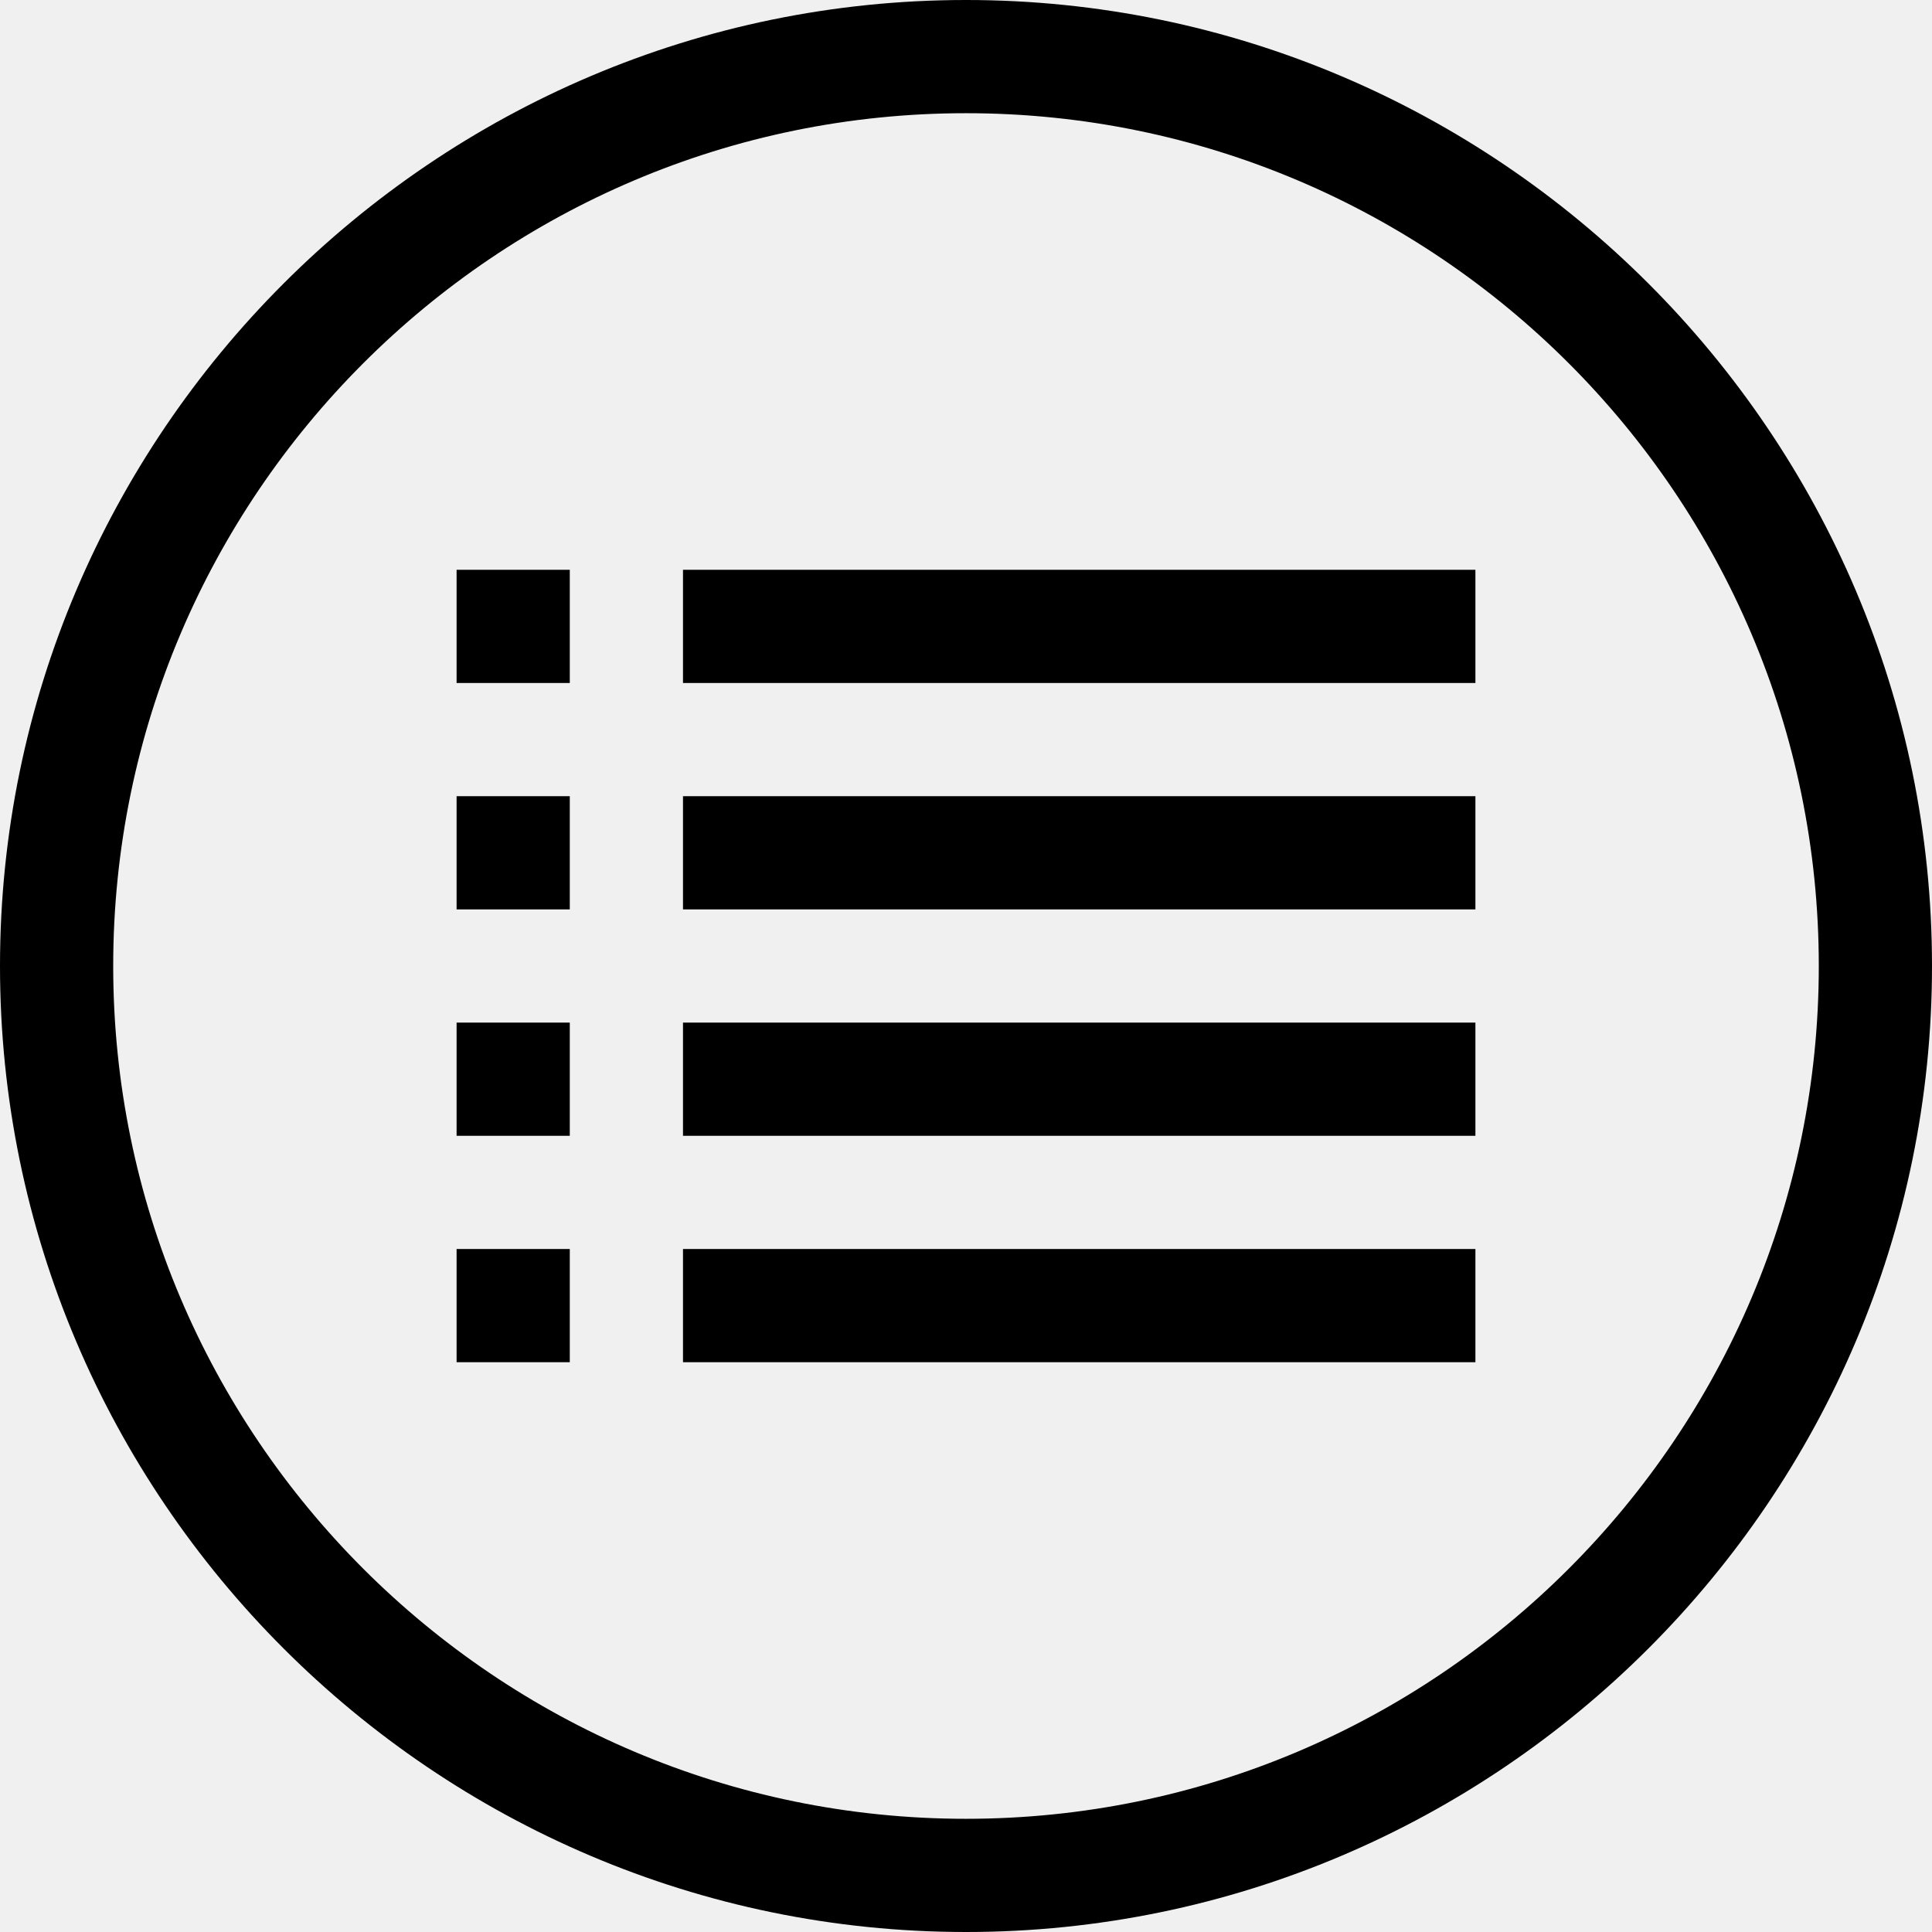
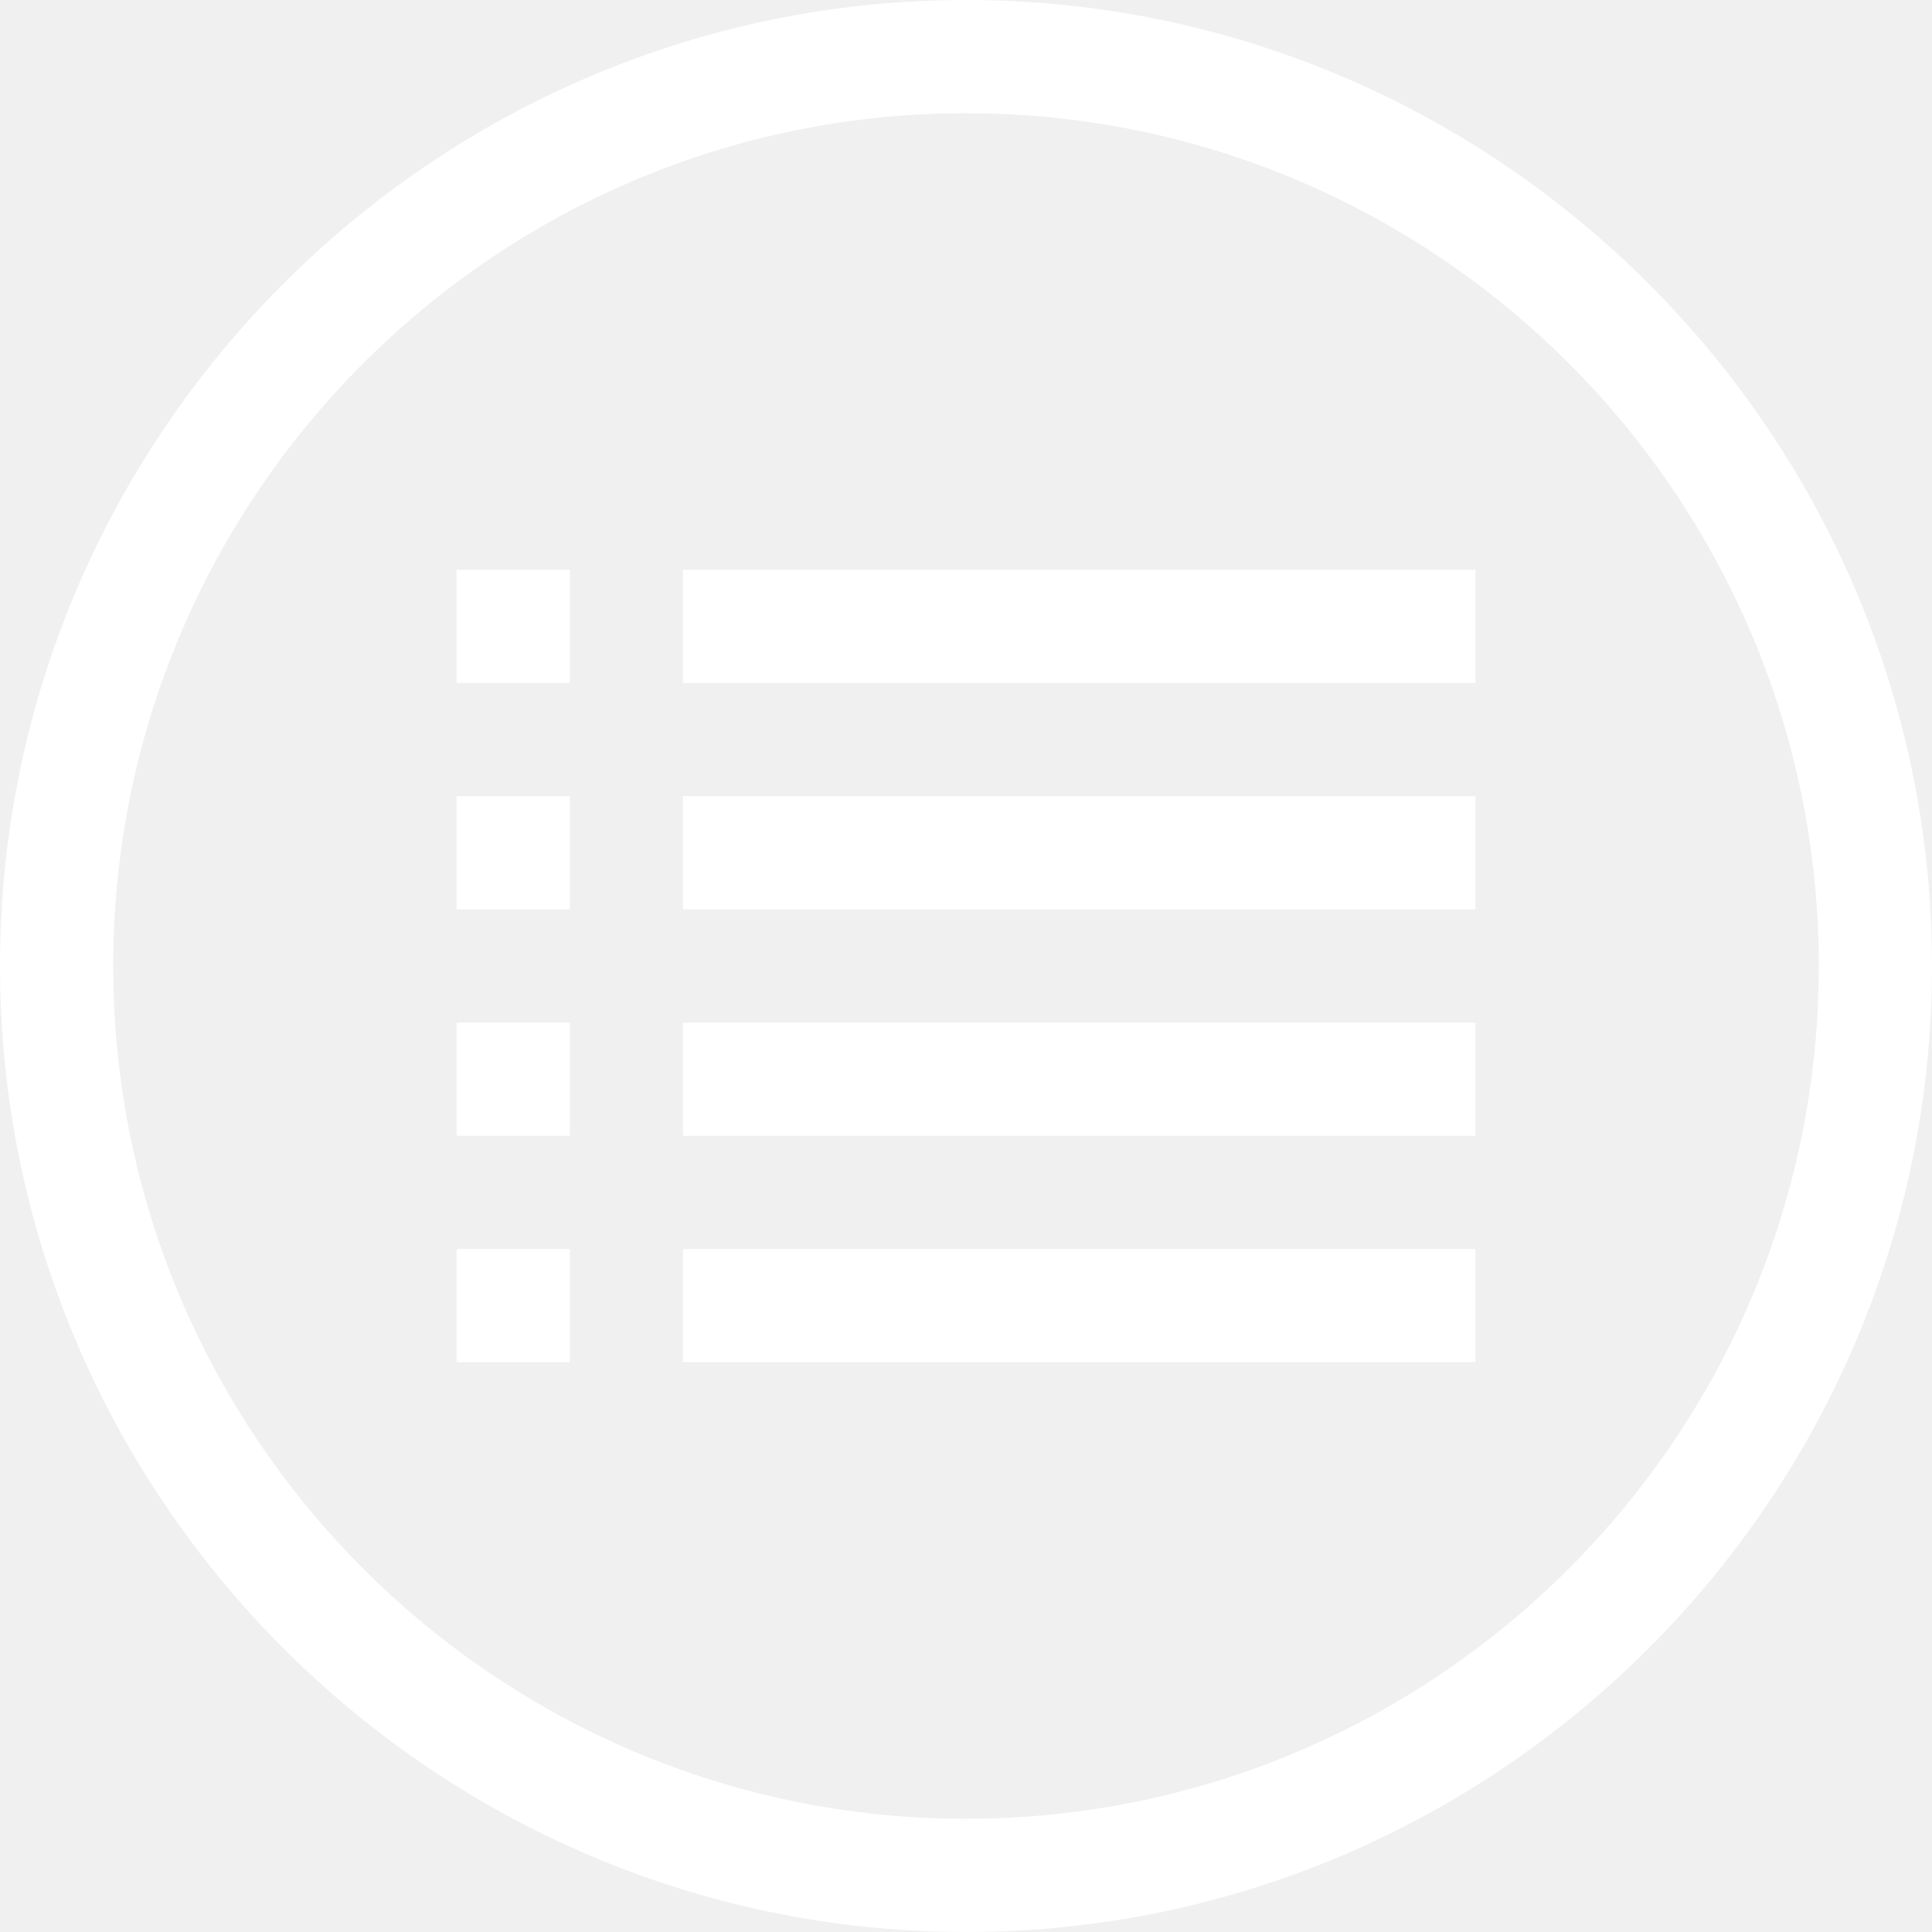
<svg xmlns="http://www.w3.org/2000/svg" viewBox="0 0 512 512">
-   <path d="m256 0c-140.969 0-256 115.051-256 256 0 140.969 115.051 256 256 256 140.969 0 256-115.051 256-256 0-140.969-115.051-256-256-256zm0 482c-124.617 0-226-101.383-226-226s101.383-226 226-226 226 101.383 226 226-101.383 226-226 226zm0 0" />
-   <path d="m181 151h210v30h-210zm0 0" />
-   <path d="m121 151h30v30h-30zm0 0" />
-   <path d="m181 211h210v30h-210zm0 0" />
-   <path d="m121 211h30v30h-30zm0 0" />
-   <path d="m181 271h210v30h-210zm0 0" />
-   <path d="m121 271h30v30h-30zm0 0" />
-   <path d="m181 331h210v30h-210zm0 0" />
-   <path d="m121 331h30v30h-30zm0 0" />
+   <path fill="#fff" d="m256 0c-140.969 0-256 115.051-256 256 0 140.969 115.051 256 256 256 140.969 0 256-115.051 256-256 0-140.969-115.051-256-256-256zm0 482c-124.617 0-226-101.383-226-226s101.383-226 226-226 226 101.383 226 226-101.383 226-226 226zm0 0" />
+   <path fill="#fff" d="m181 151h210v30h-210zm0 0" />
+   <path fill="#fff" d="m121 151h30v30h-30zm0 0" />
+   <path fill="#fff" d="m181 211h210v30h-210zm0 0" />
+   <path fill="#fff" d="m121 211h30v30h-30zm0 0" />
+   <path fill="#fff" d="m181 271h210v30h-210zm0 0" />
+   <path fill="#fff" d="m121 271h30v30h-30zm0 0" />
+   <path fill="#fff" d="m181 331h210v30h-210zm0 0" />
+   <path fill="#fff" d="m121 331h30v30h-30zm0 0" />
</svg>
